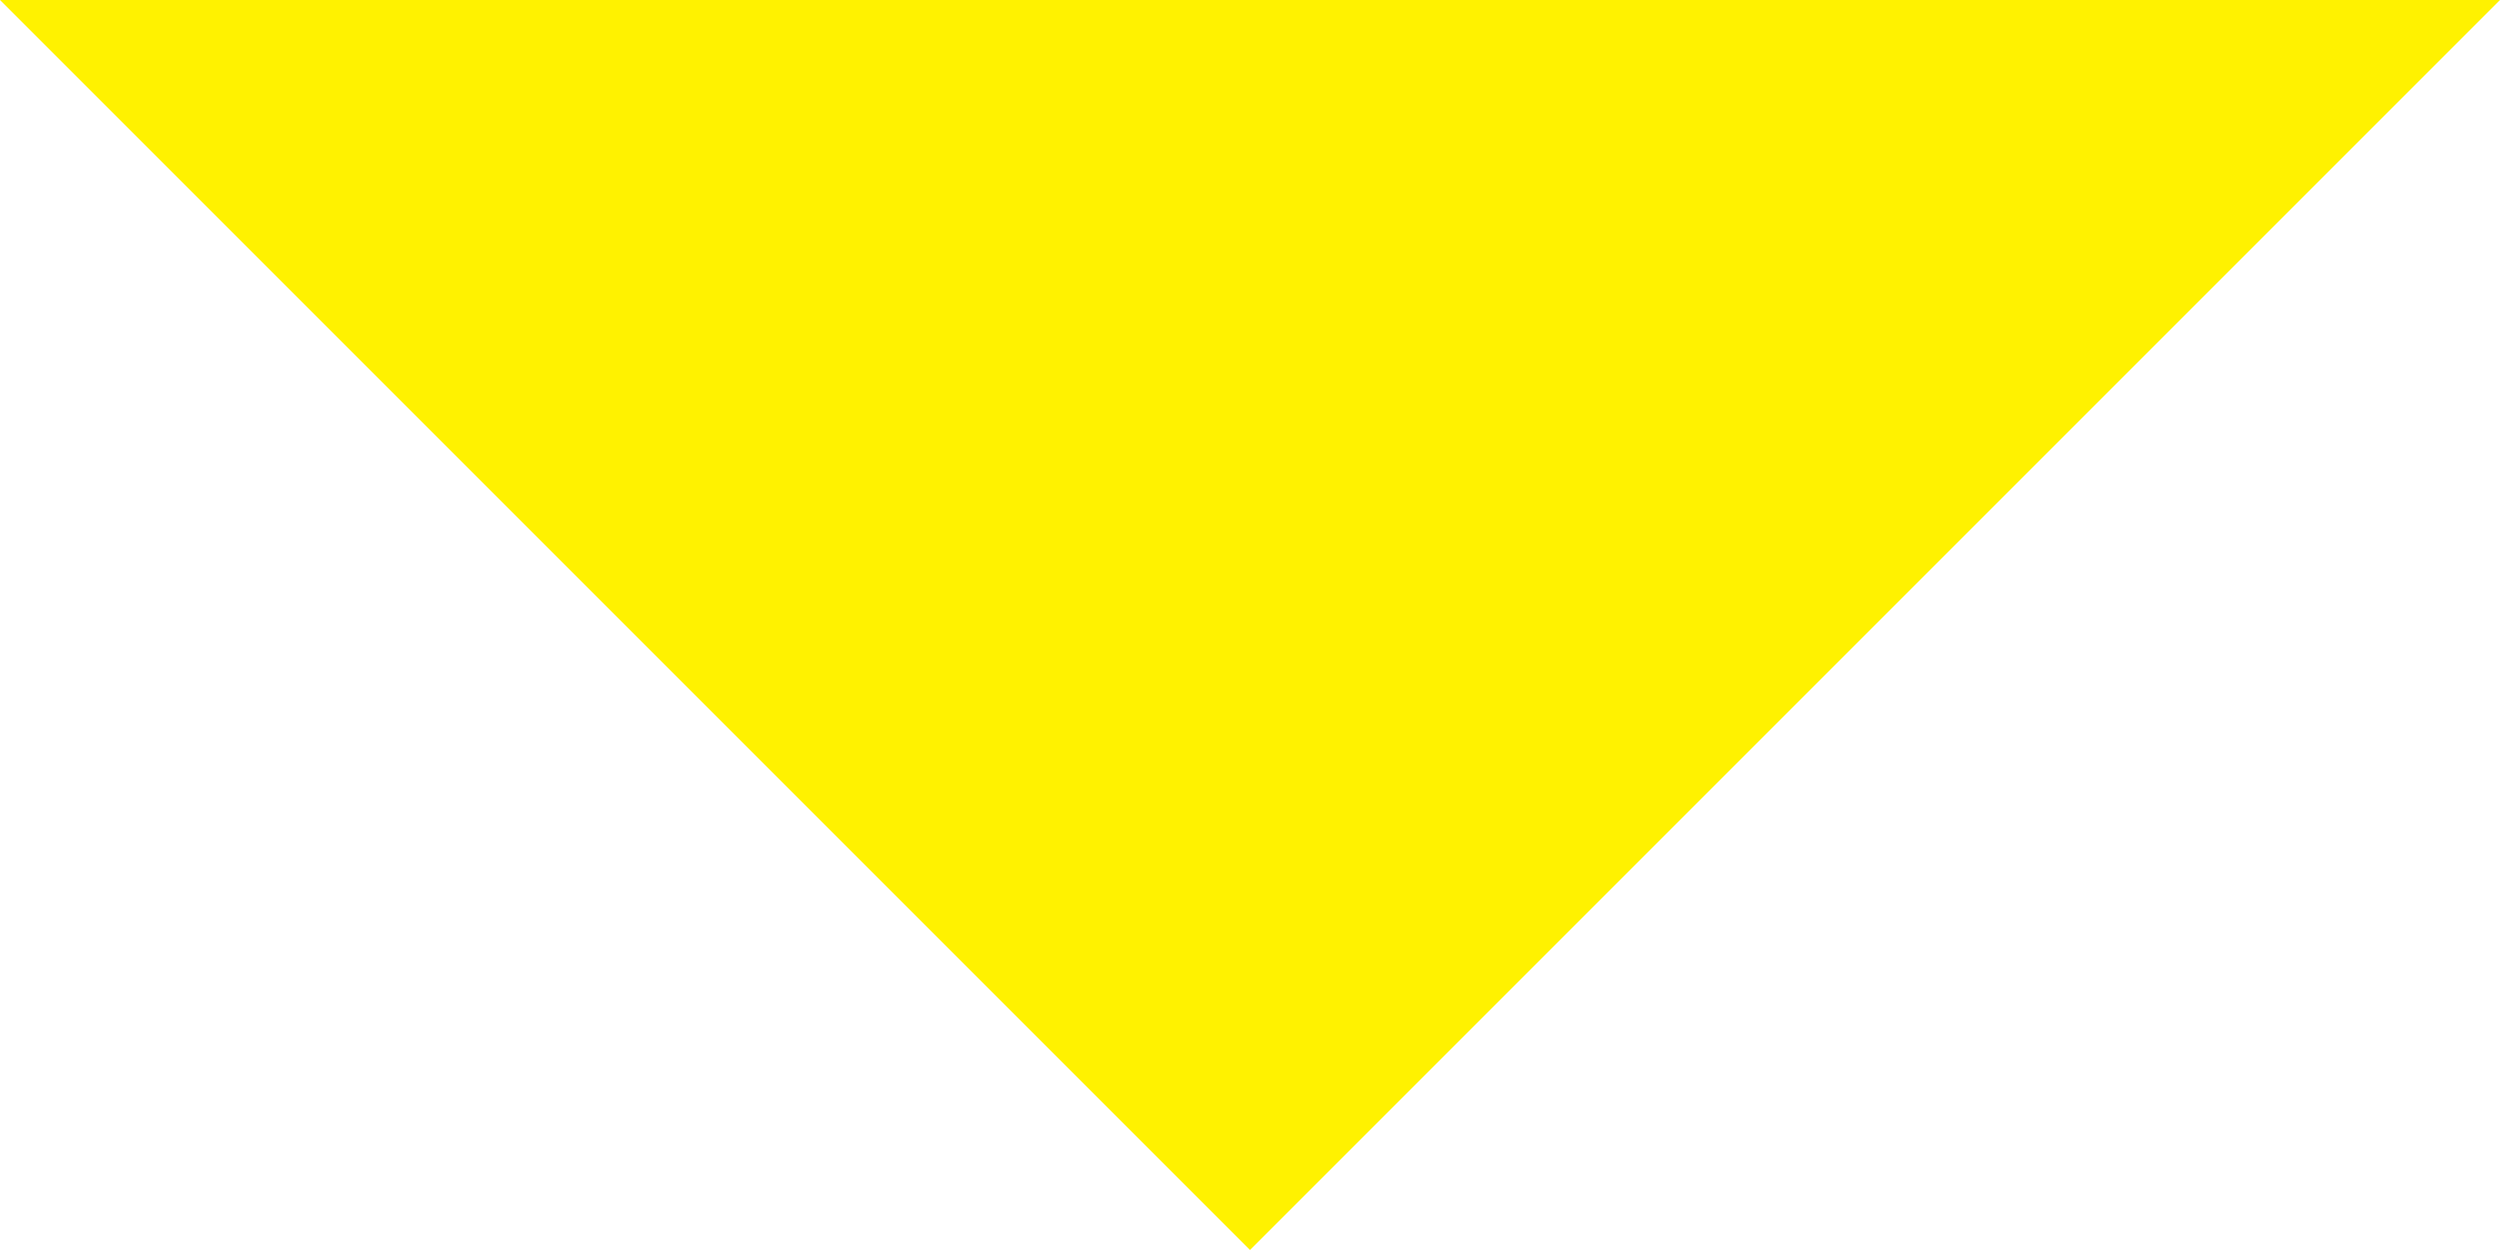
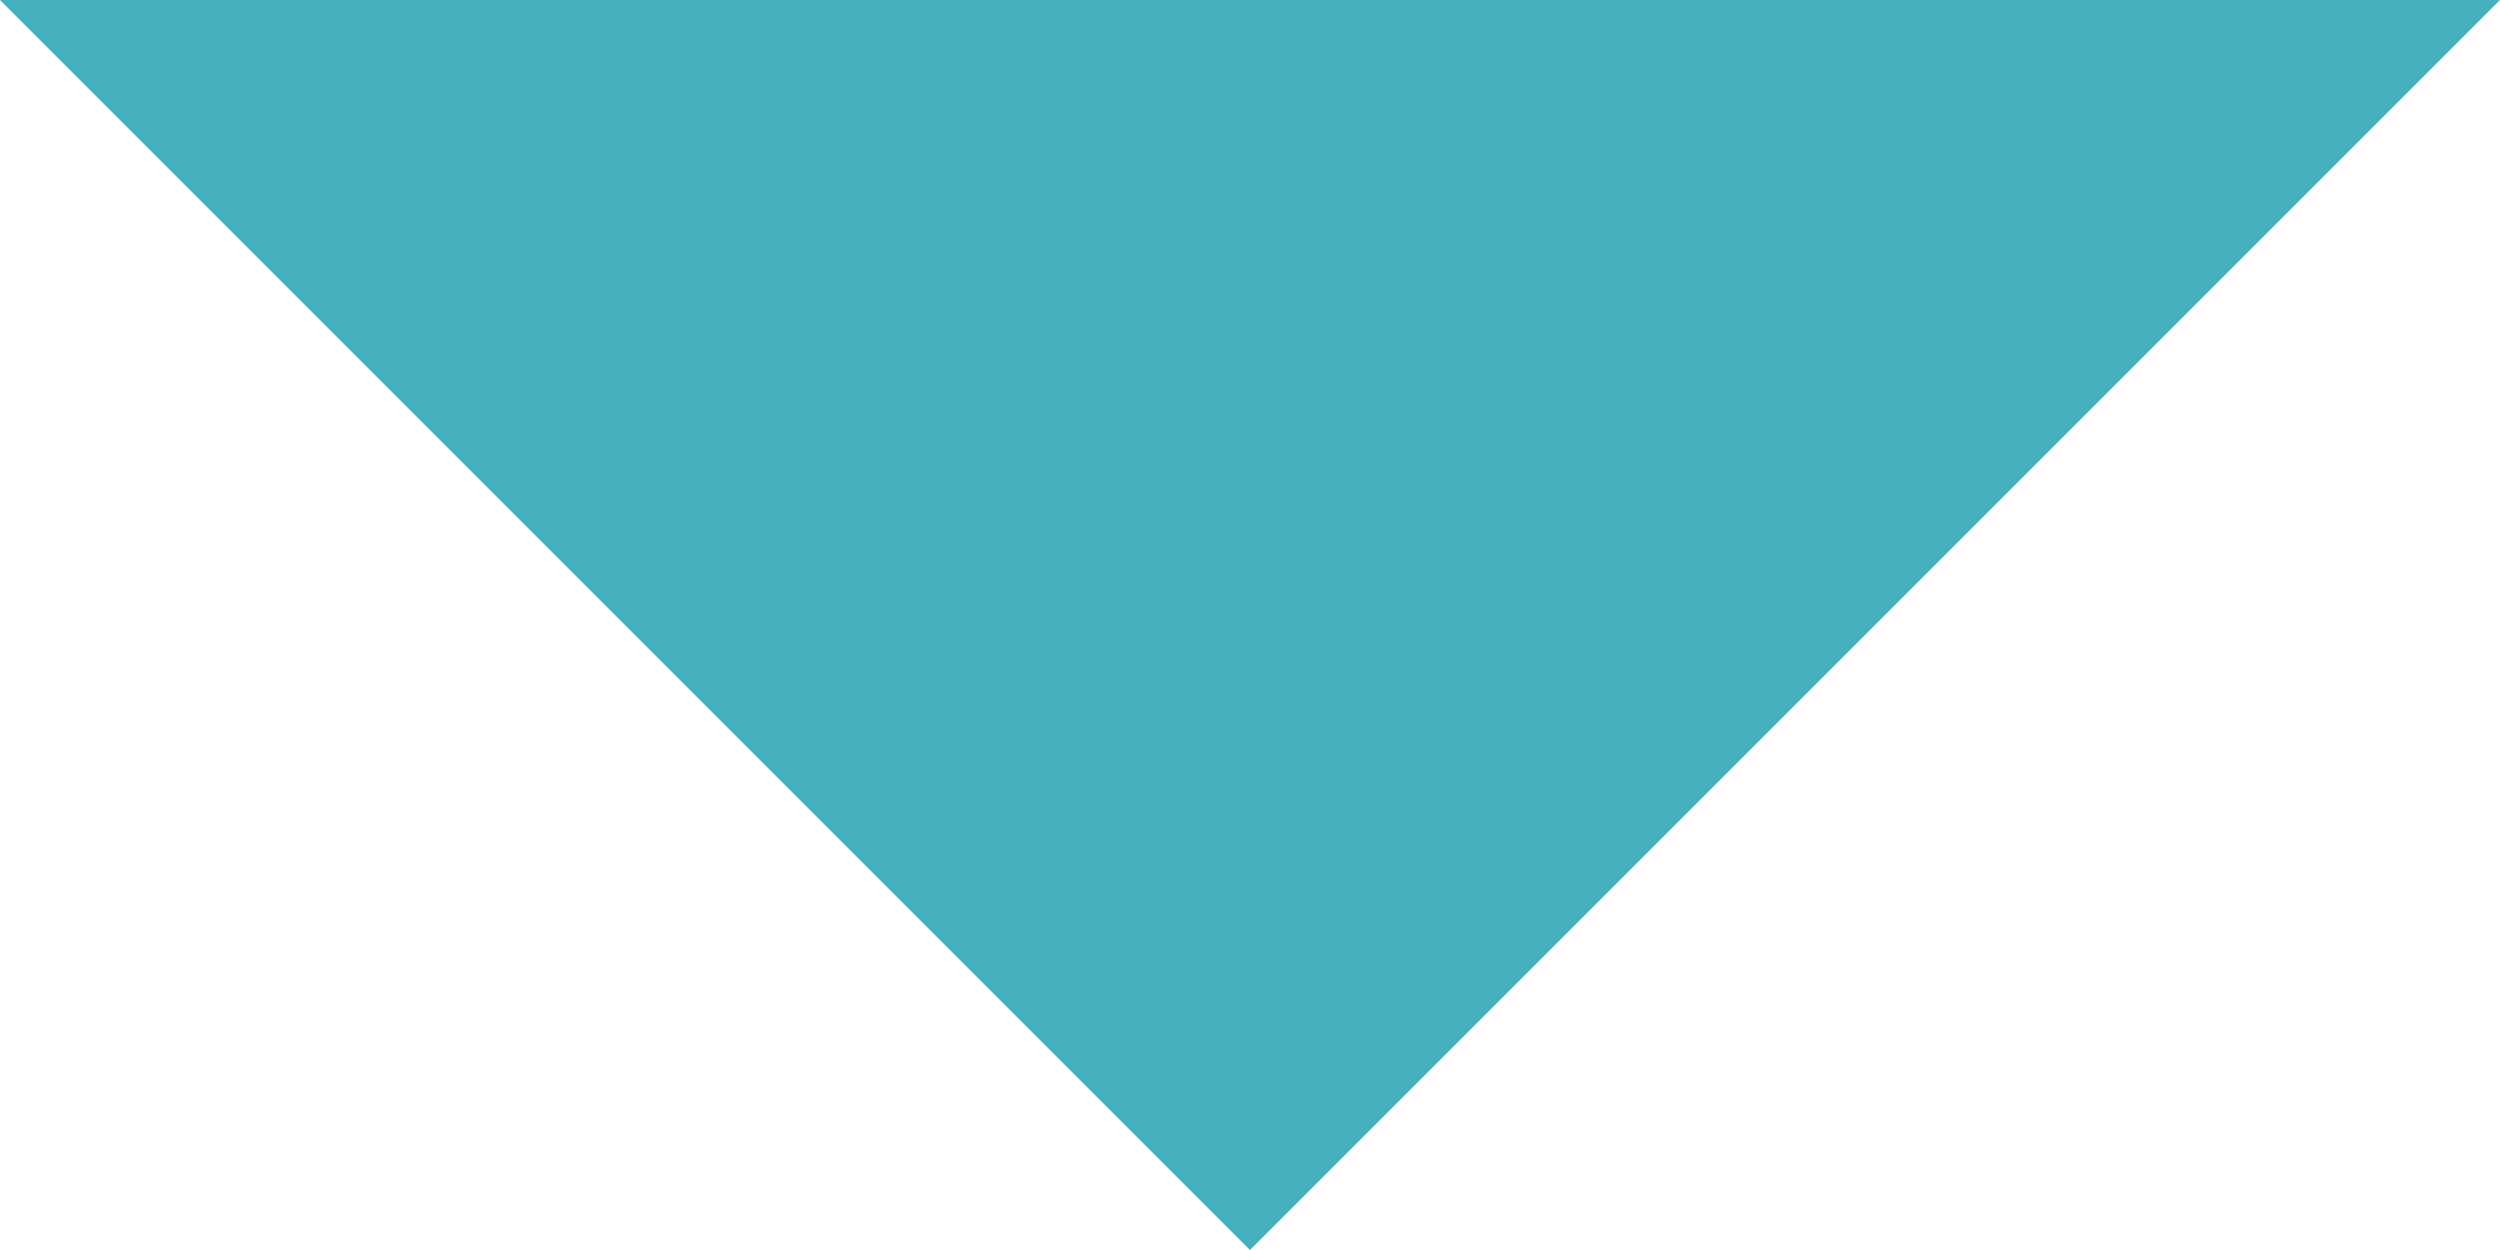
<svg xmlns="http://www.w3.org/2000/svg" version="1.1" id="Layer_1" x="0px" y="0px" viewBox="0 0 8.8 4.4" style="enable-background:new 0 0 8.8 4.4;" xml:space="preserve">
  <style type="text/css">
	.st0{fill:none;}
- 	.st1{fill:#FFF200;}
+ 	.st1{fill:#44b0be;}
</style>
  <path class="st0" d="M-7.6-9.8h24v24h-24V-9.8z" />
  <path class="st1" d="M0,0l4.4,4.4L8.8,0H0z" />
</svg>
